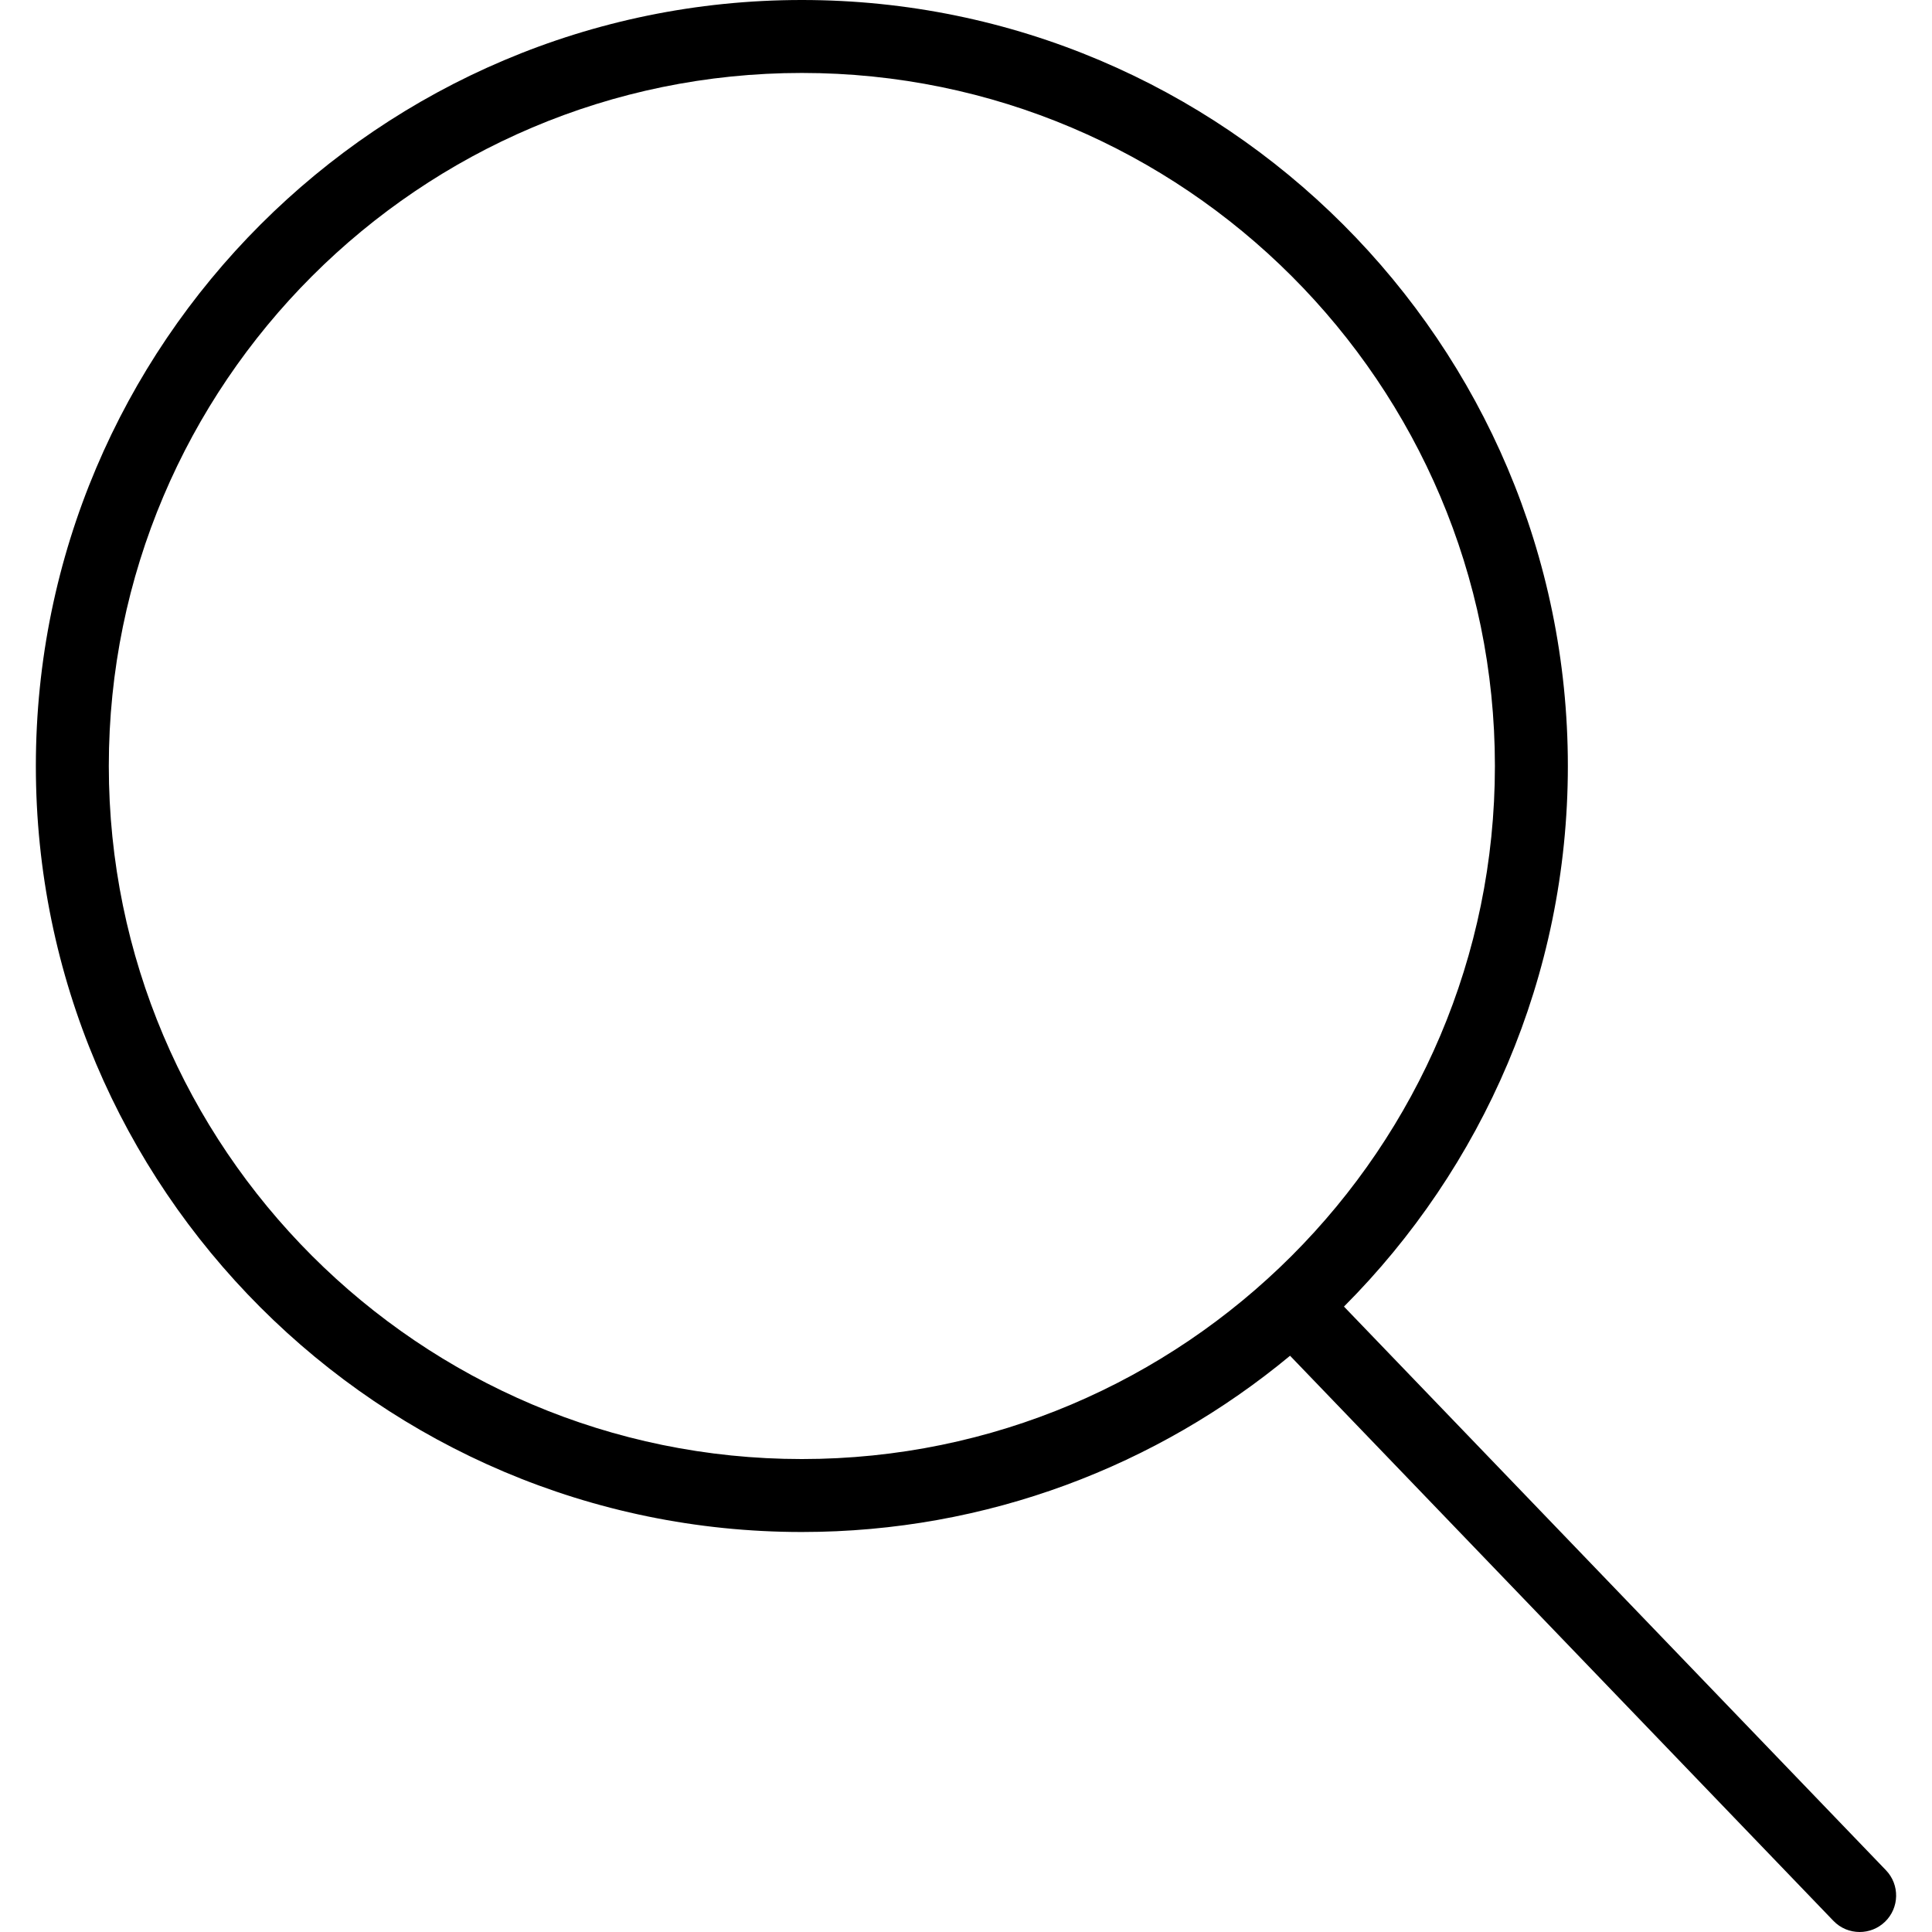
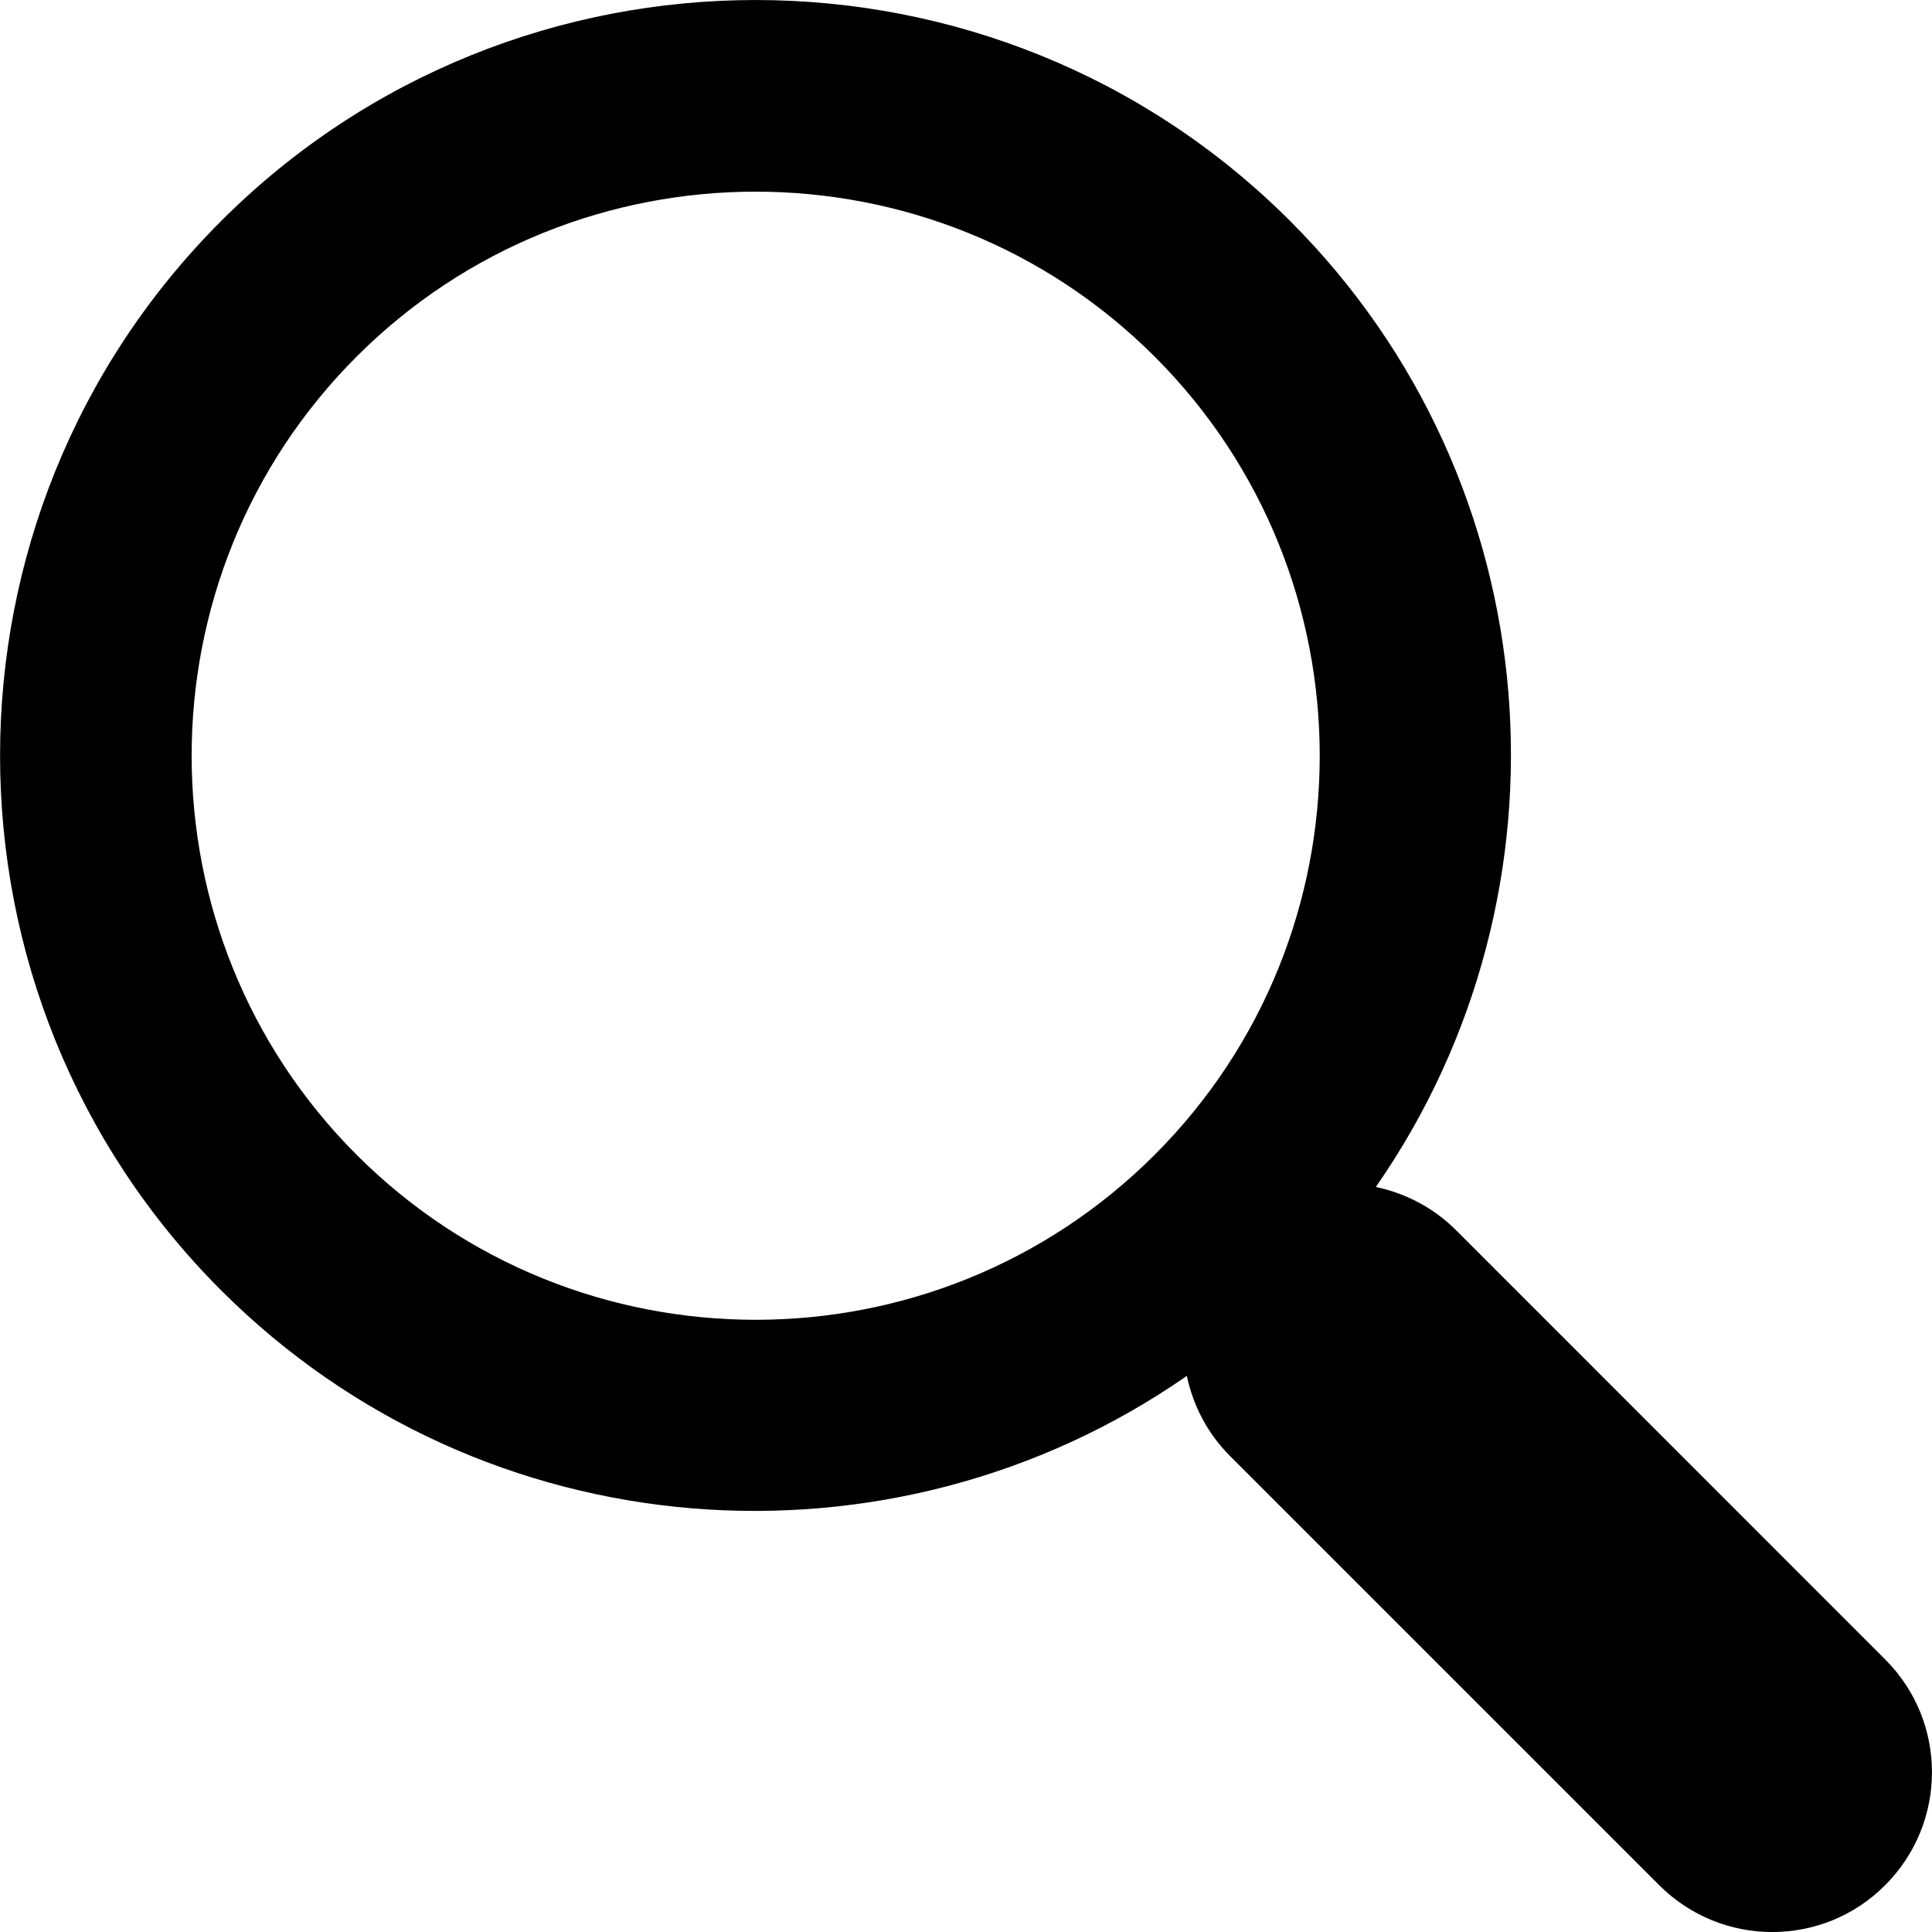
- <svg xmlns="http://www.w3.org/2000/svg" version="1.1" id="Capa_1" x="0px" y="0px" viewBox="0 0 52.966 52.966" style="enable-background:new 0 0 52.966 52.966;" xml:space="preserve">
-   <path d="M51.704,51.273L36.845,35.82c3.79-3.801,6.138-9.041,6.138-14.82c0-11.58-9.42-21-21-21s-21,9.42-21,21s9.42,21,21,21  c5.083,0,9.748-1.817,13.384-4.832l14.895,15.491c0.196,0.205,0.458,0.307,0.721,0.307c0.25,0,0.499-0.093,0.693-0.279  C52.074,52.304,52.086,51.671,51.704,51.273z M21.983,40c-10.477,0-19-8.523-19-19s8.523-19,19-19s19,8.523,19,19  S32.459,40,21.983,40z" />
+ <svg xmlns="http://www.w3.org/2000/svg" version="1.1" id="Capa_1" x="0px" y="0px" width="30.239px" height="30.239px" viewBox="0 0 30.239 30.239" style="enable-background:new 0 0 30.239 30.239;" xml:space="preserve">
+   <g>
+     <path d="M20.194,3.46c-4.613-4.613-12.121-4.613-16.734,0c-4.612,4.614-4.612,12.121,0,16.735   c4.108,4.107,10.506,4.547,15.116,1.34c0.097,0.459,0.319,0.897,0.676,1.254l6.718,6.718c0.979,0.977,2.561,0.977,3.535,0   c0.978-0.978,0.978-2.56,0-3.535l-6.718-6.72c-0.355-0.354-0.794-0.577-1.253-0.674C24.743,13.967,24.303,7.57,20.194,3.46z    M18.073,18.074c-3.444,3.444-9.049,3.444-12.492,0c-3.442-3.444-3.442-9.048,0-12.492c3.443-3.443,9.048-3.443,12.492,0   C21.517,9.026,21.517,14.63,18.073,18.074z" />
+   </g>
  <g>
</g>
  <g>
</g>
  <g>
</g>
  <g>
</g>
  <g>
</g>
  <g>
</g>
  <g>
</g>
  <g>
</g>
  <g>
</g>
  <g>
</g>
  <g>
</g>
  <g>
</g>
  <g>
</g>
  <g>
</g>
  <g>
</g>
</svg>
